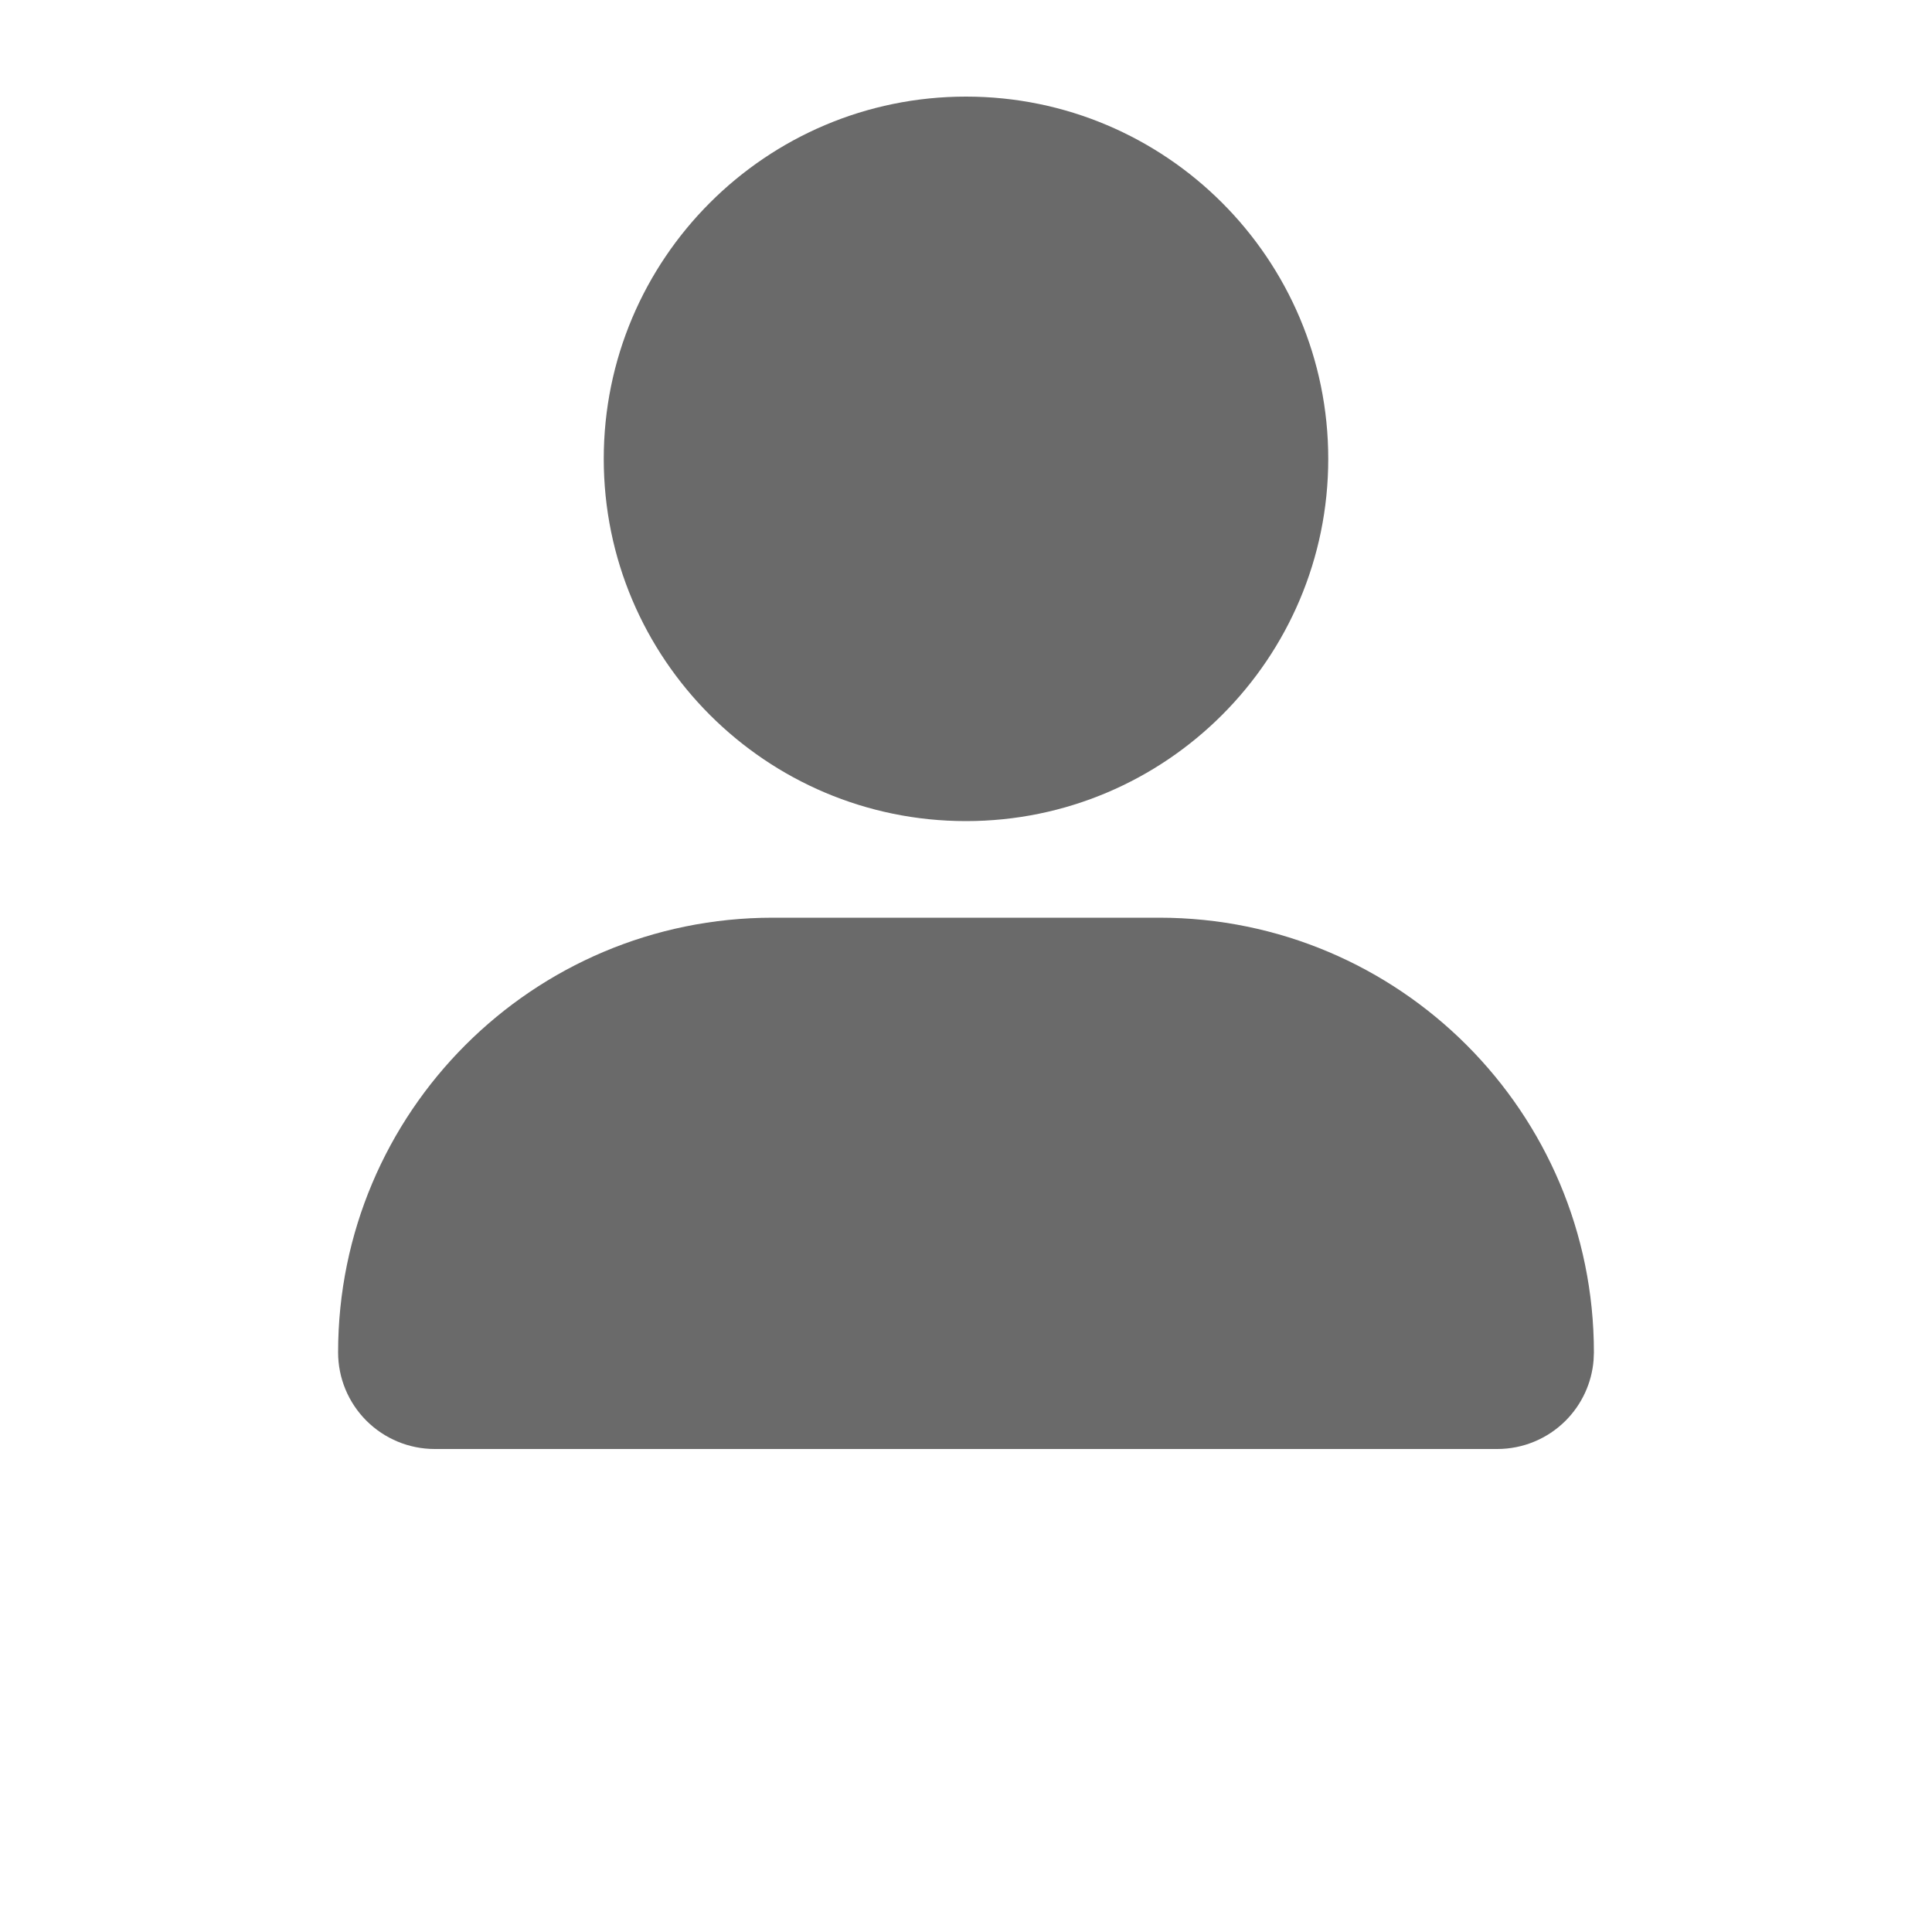
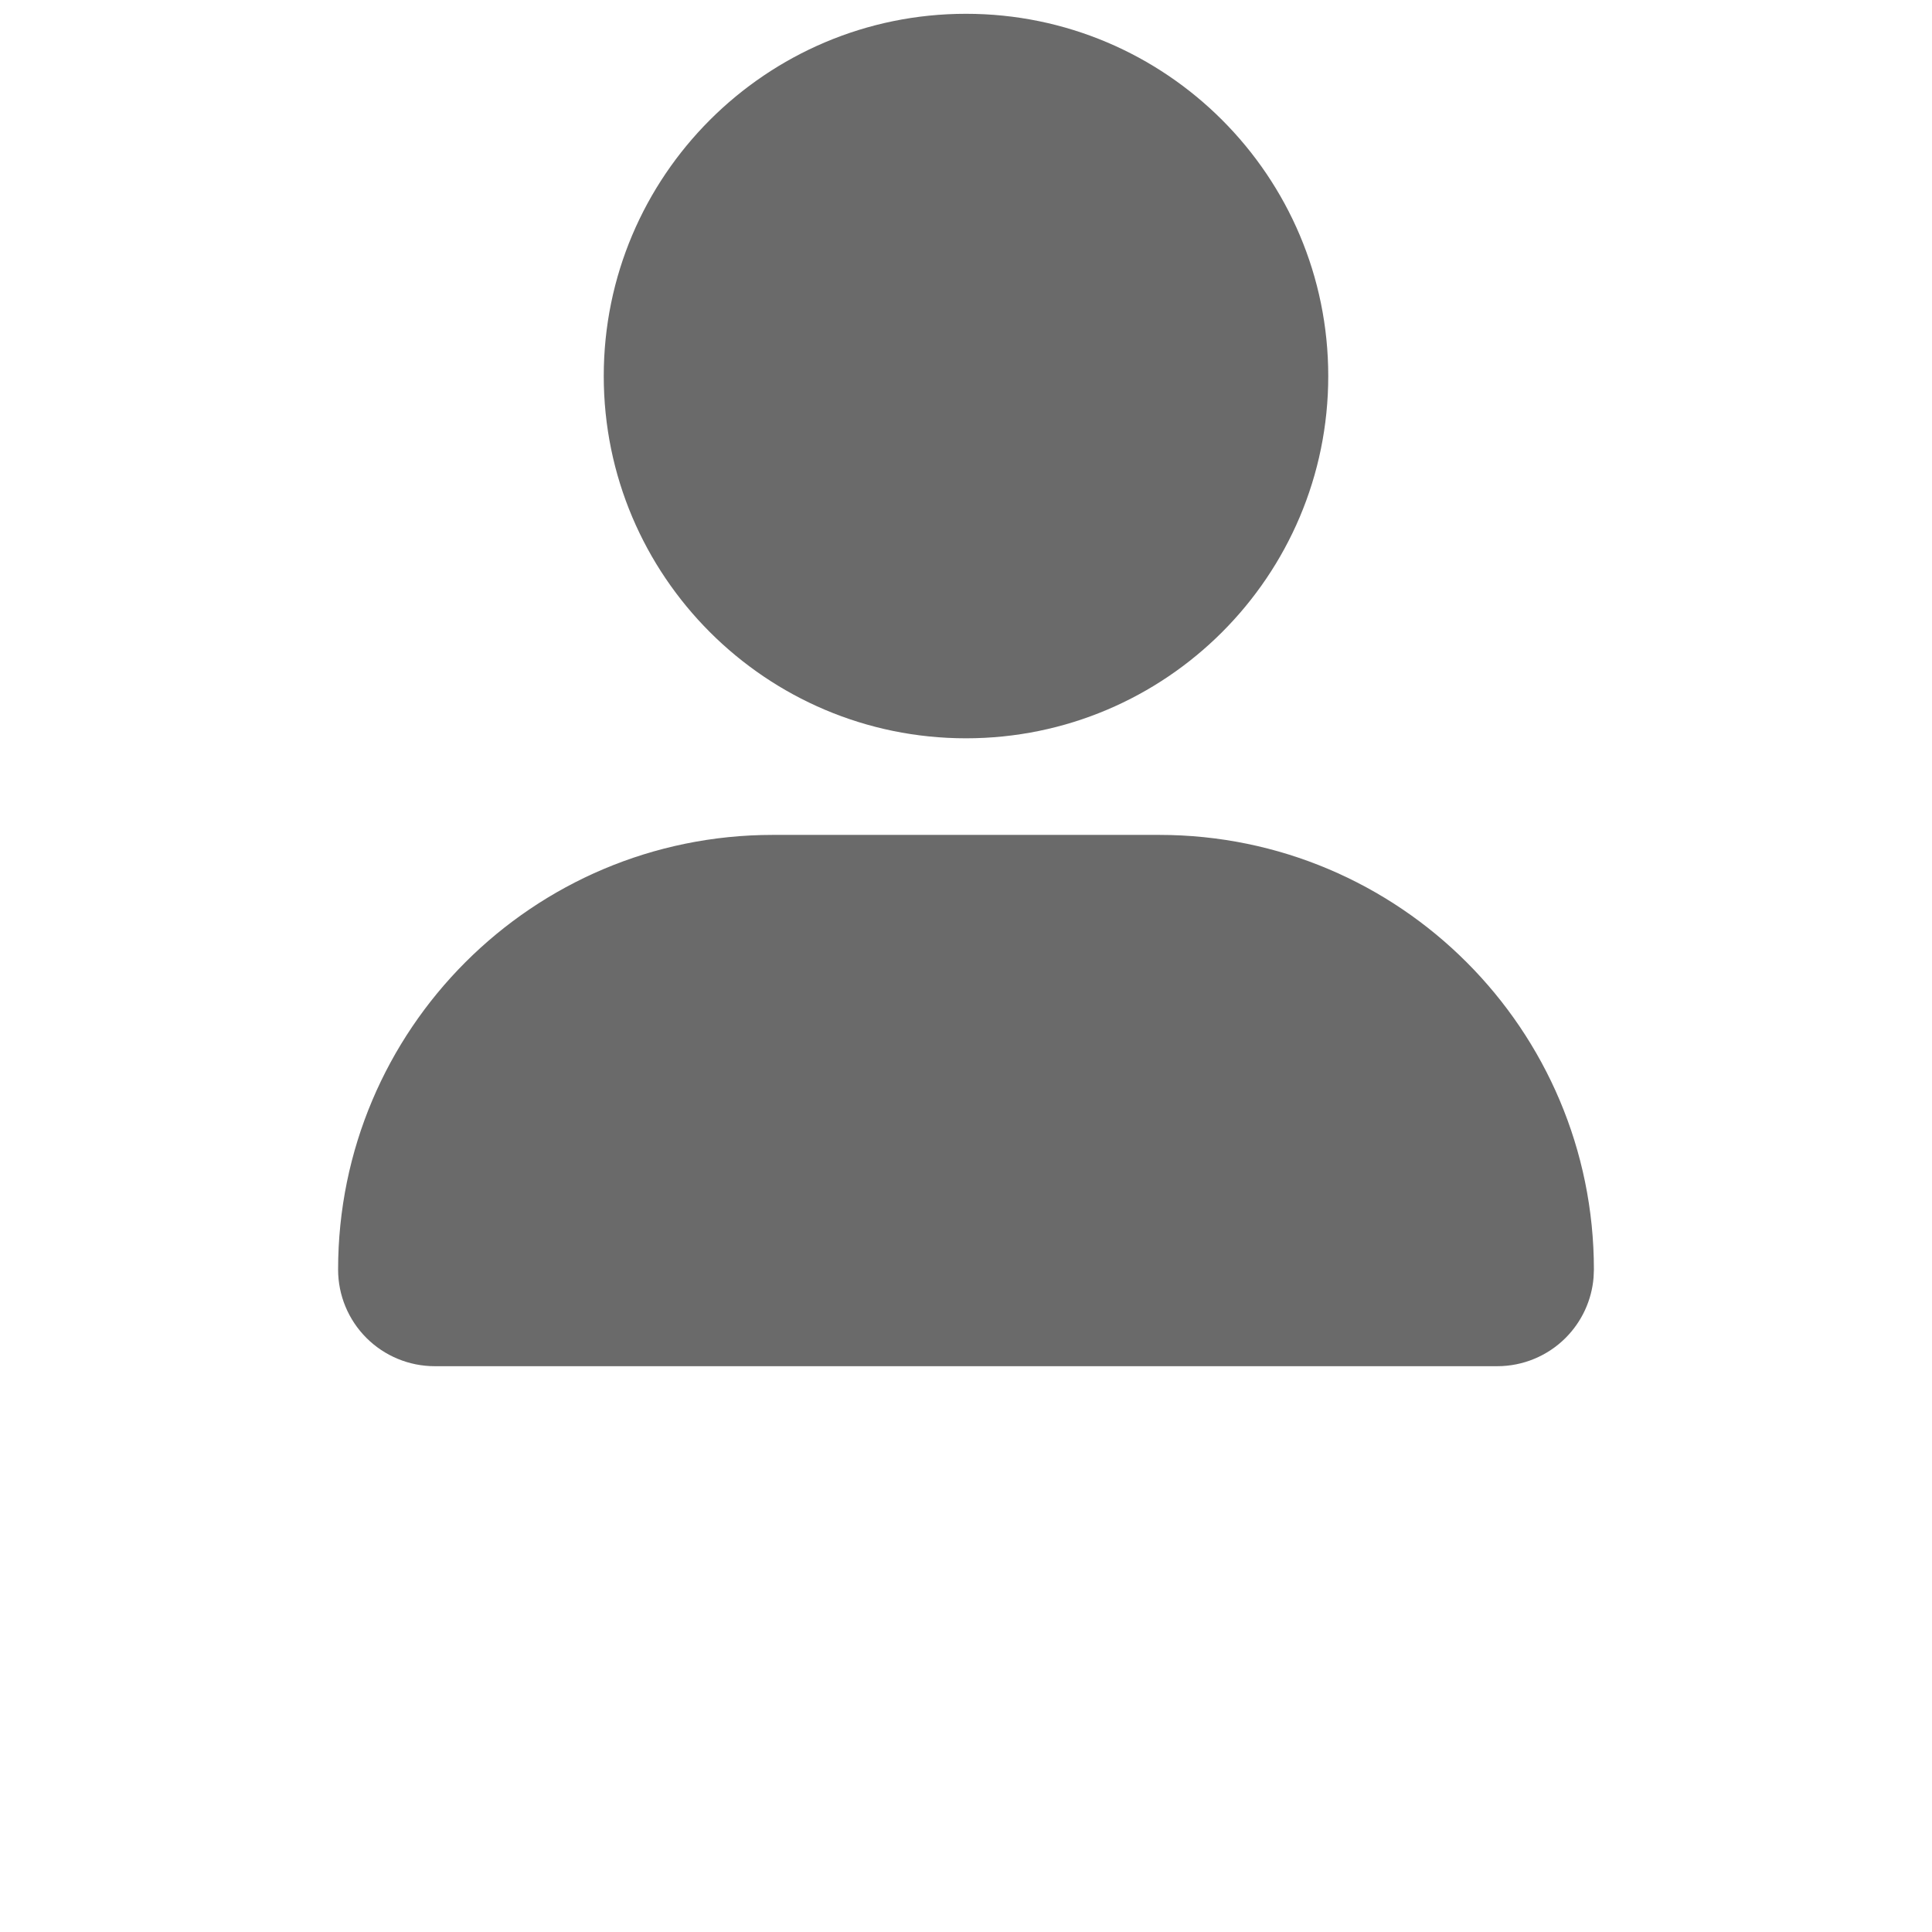
- <svg xmlns="http://www.w3.org/2000/svg" width="100%" height="40" fill="#6A6A6A" version="1.1" viewBox="0 0 700 700">
+ <svg xmlns="http://www.w3.org/2000/svg" width="100%" height="40" fill="#6A6A6A" version="1.1" viewBox="0 30 700 700">
  <path d="m122.5 490c0 9.293 3.691 18.184 10.254 24.746s15.473 10.254 24.746 10.254h385c9.273 0 18.184-3.691 24.746-10.254 5.879-5.883 9.465-13.652 10.133-21.875l0.121-2.871-0.016 0.91 0.016-0.91c0-86.992-70.508-157.5-157.5-157.5h-140c-86.992 0-157.5 70.508-157.5 157.5zm227.5-455c-72.434 0-131.25 58.816-131.25 131.25s58.816 131.25 131.25 131.25 131.25-58.816 131.25-131.25-58.816-131.25-131.25-131.25z" fill-rule="evenodd" />
</svg>
